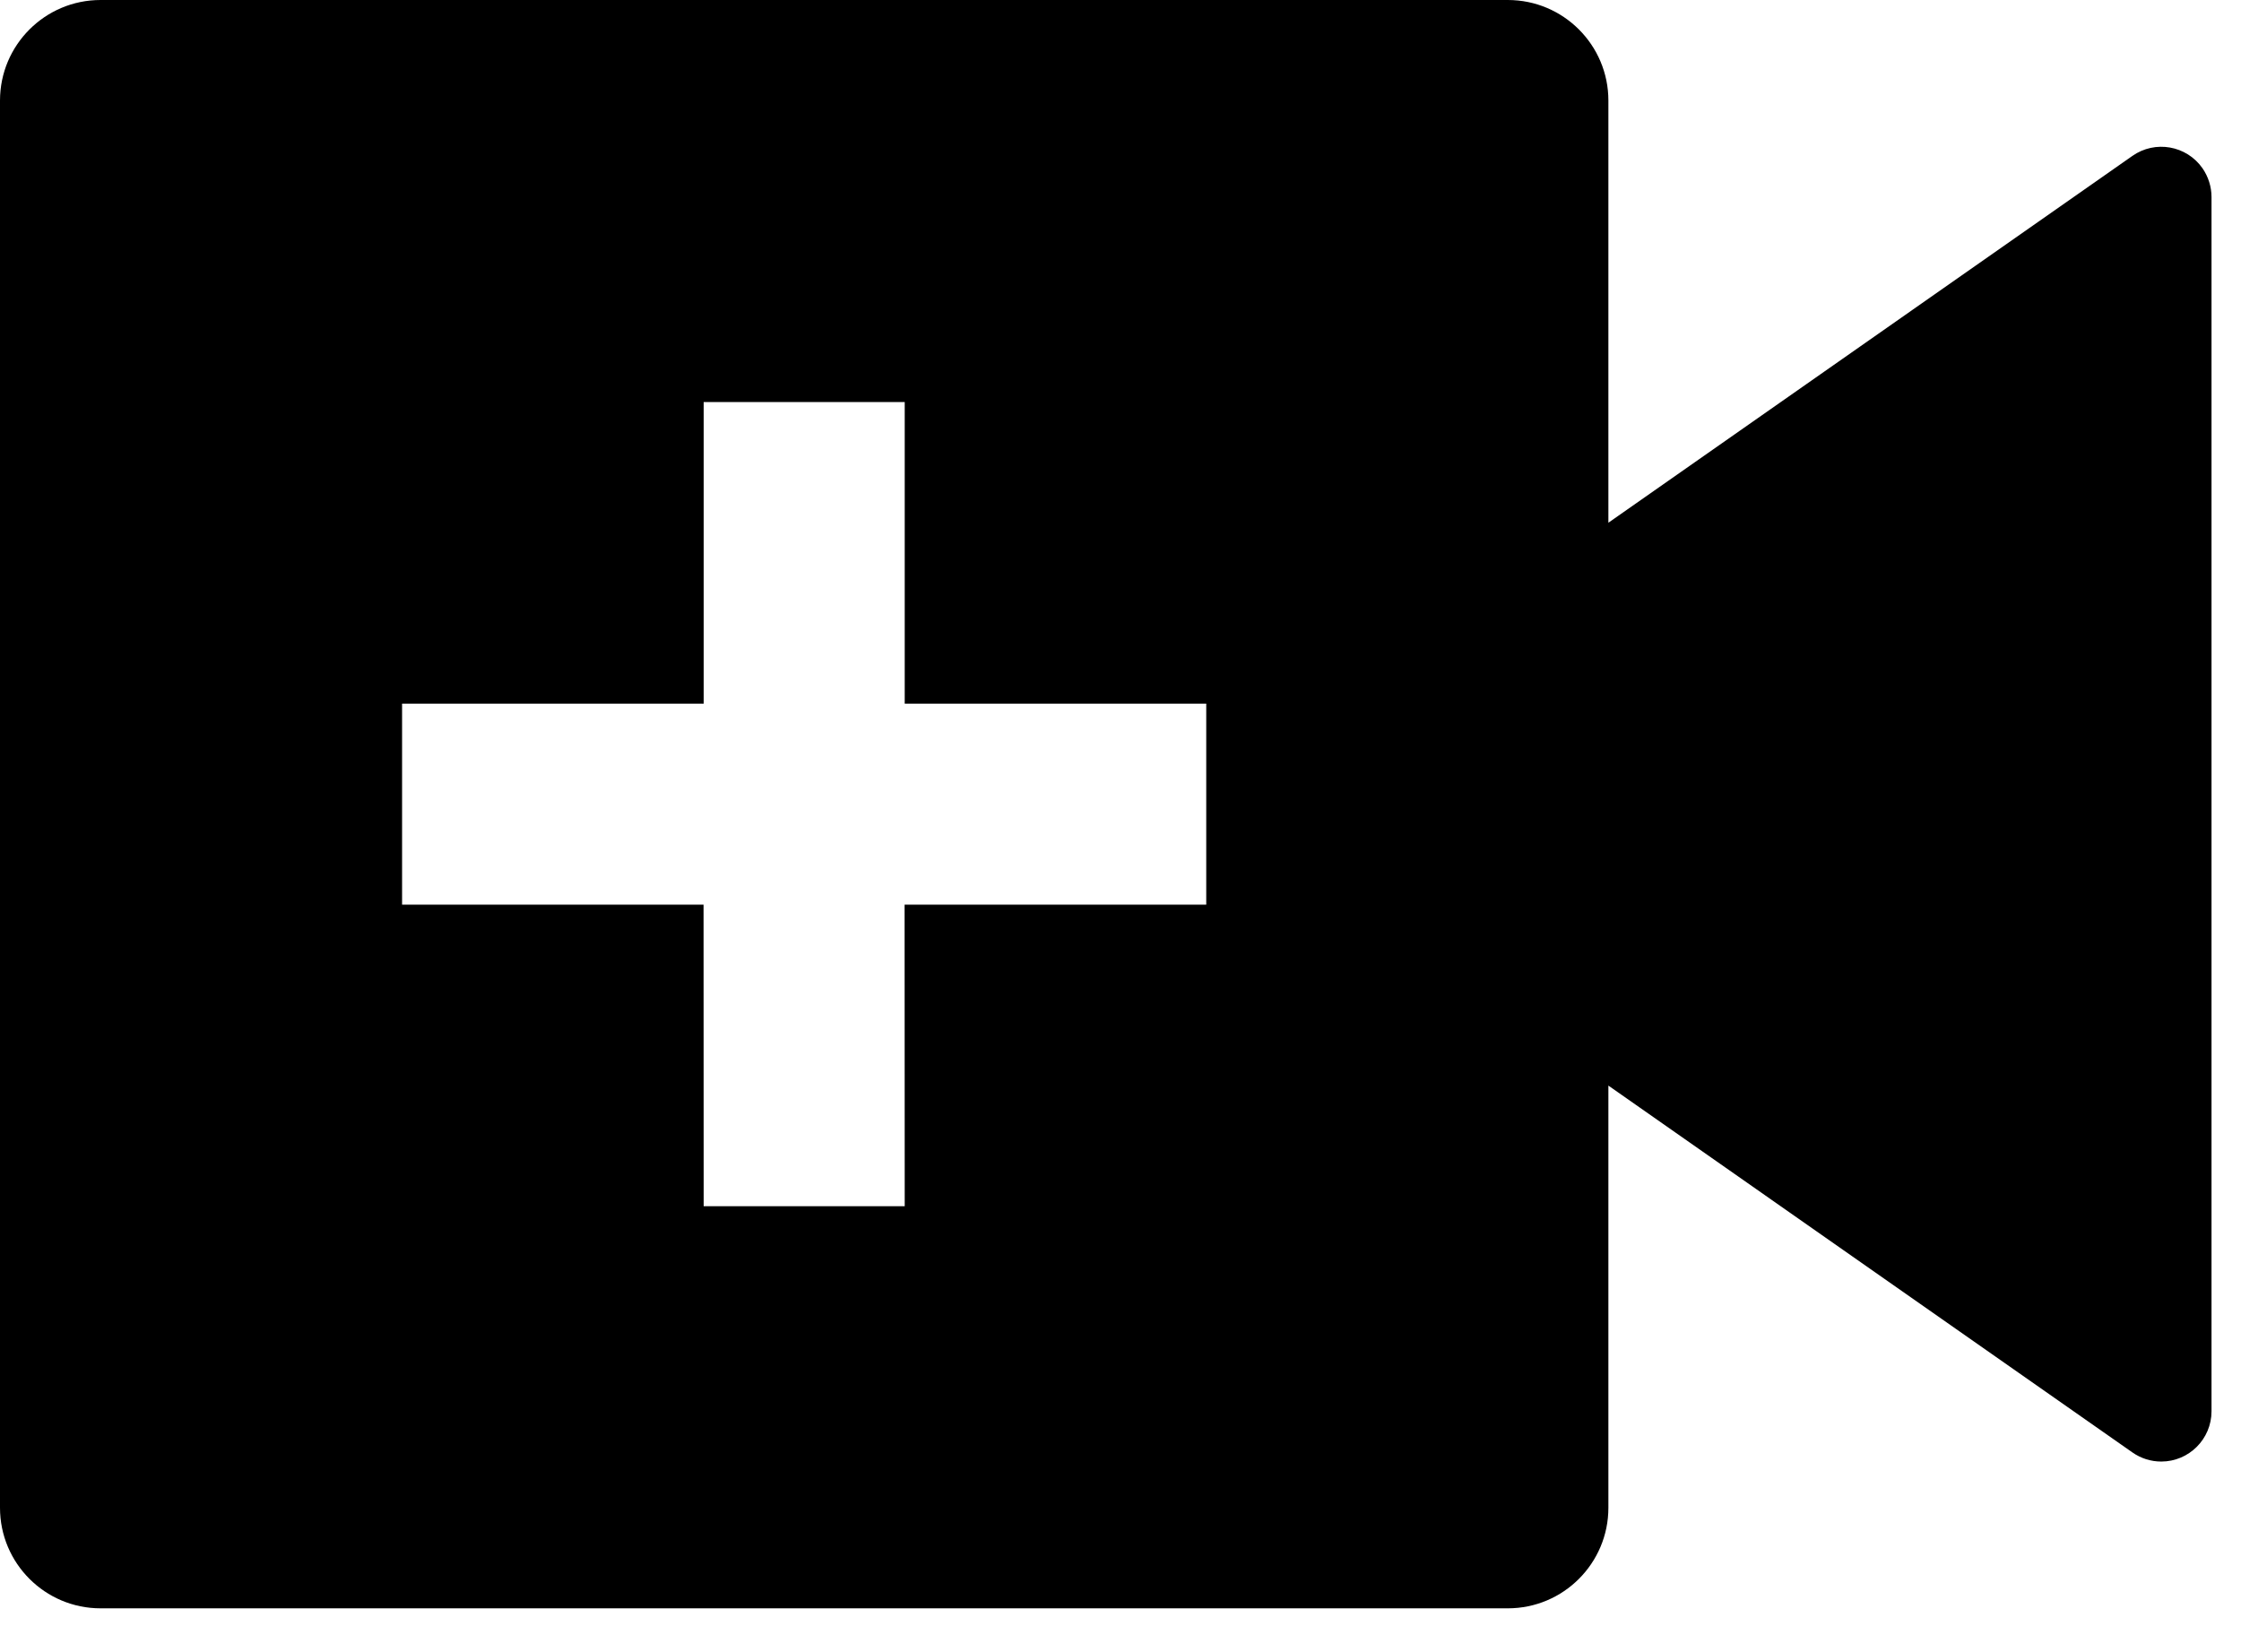
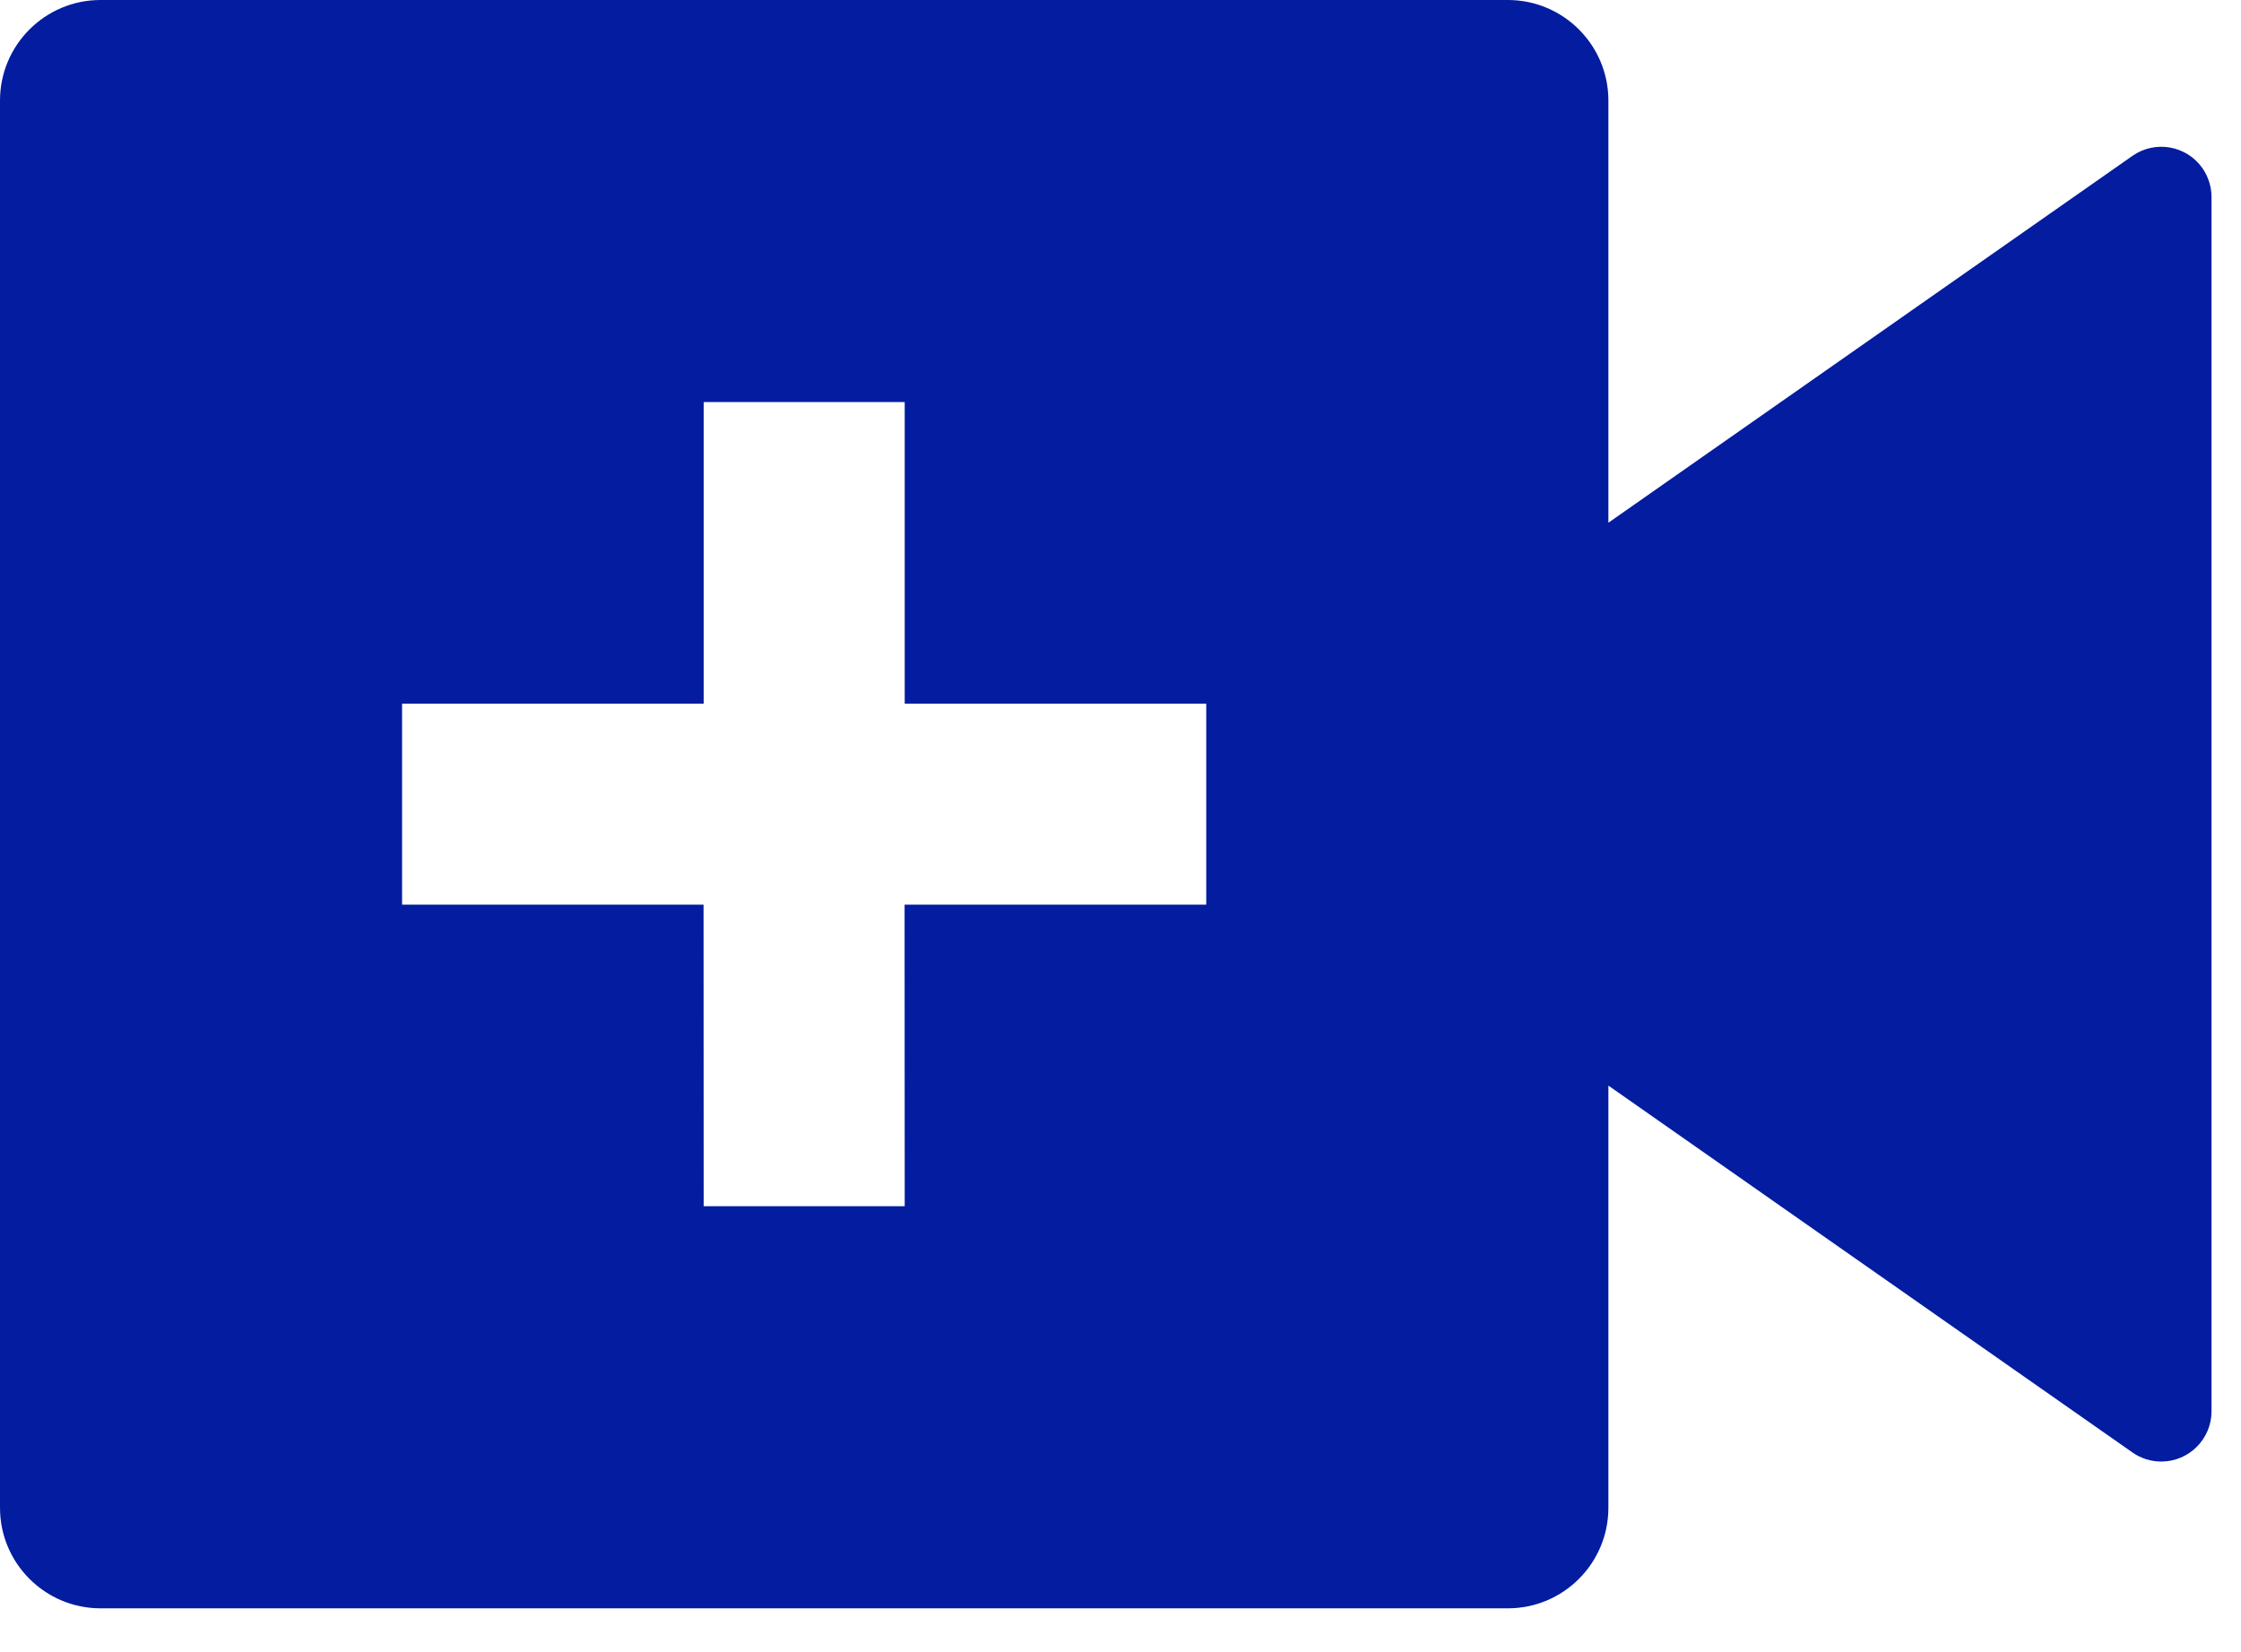
<svg xmlns="http://www.w3.org/2000/svg" width="38" height="28" viewBox="0 0 38 28" fill="none">
-   <path d="M25.568 0C26.509 0 27.273 0.764 27.273 1.705V8.864L36.158 2.644C36.544 2.373 37.076 2.466 37.347 2.853C37.446 2.997 37.5 3.167 37.5 3.341V23.932C37.5 24.402 37.118 24.784 36.648 24.784C36.472 24.784 36.302 24.73 36.158 24.629L27.273 18.409V25.568C27.273 26.509 26.509 27.273 25.568 27.273H1.705C0.764 27.273 0 26.509 0 25.568V1.705C0 0.764 0.764 0 1.705 0H25.568ZM11.932 6.818V11.932H6.818V15.341H11.93L11.932 20.454H15.341L15.339 15.341H20.454V11.932H15.341V6.818H11.932Z" fill="black" />
+   <path d="M25.568 0C26.509 0 27.273 0.764 27.273 1.705V8.864L36.158 2.644C36.544 2.373 37.076 2.466 37.347 2.853C37.446 2.997 37.5 3.167 37.5 3.341V23.932C37.5 24.402 37.118 24.784 36.648 24.784C36.472 24.784 36.302 24.73 36.158 24.629L27.273 18.409V25.568C27.273 26.509 26.509 27.273 25.568 27.273H1.705C0.764 27.273 0 26.509 0 25.568V1.705C0 0.764 0.764 0 1.705 0H25.568ZM11.932 6.818V11.932H6.818V15.341H11.93L11.932 20.454H15.341L15.339 15.341H20.454V11.932H15.341V6.818H11.932Z" fill="#031CA0" />
</svg>
